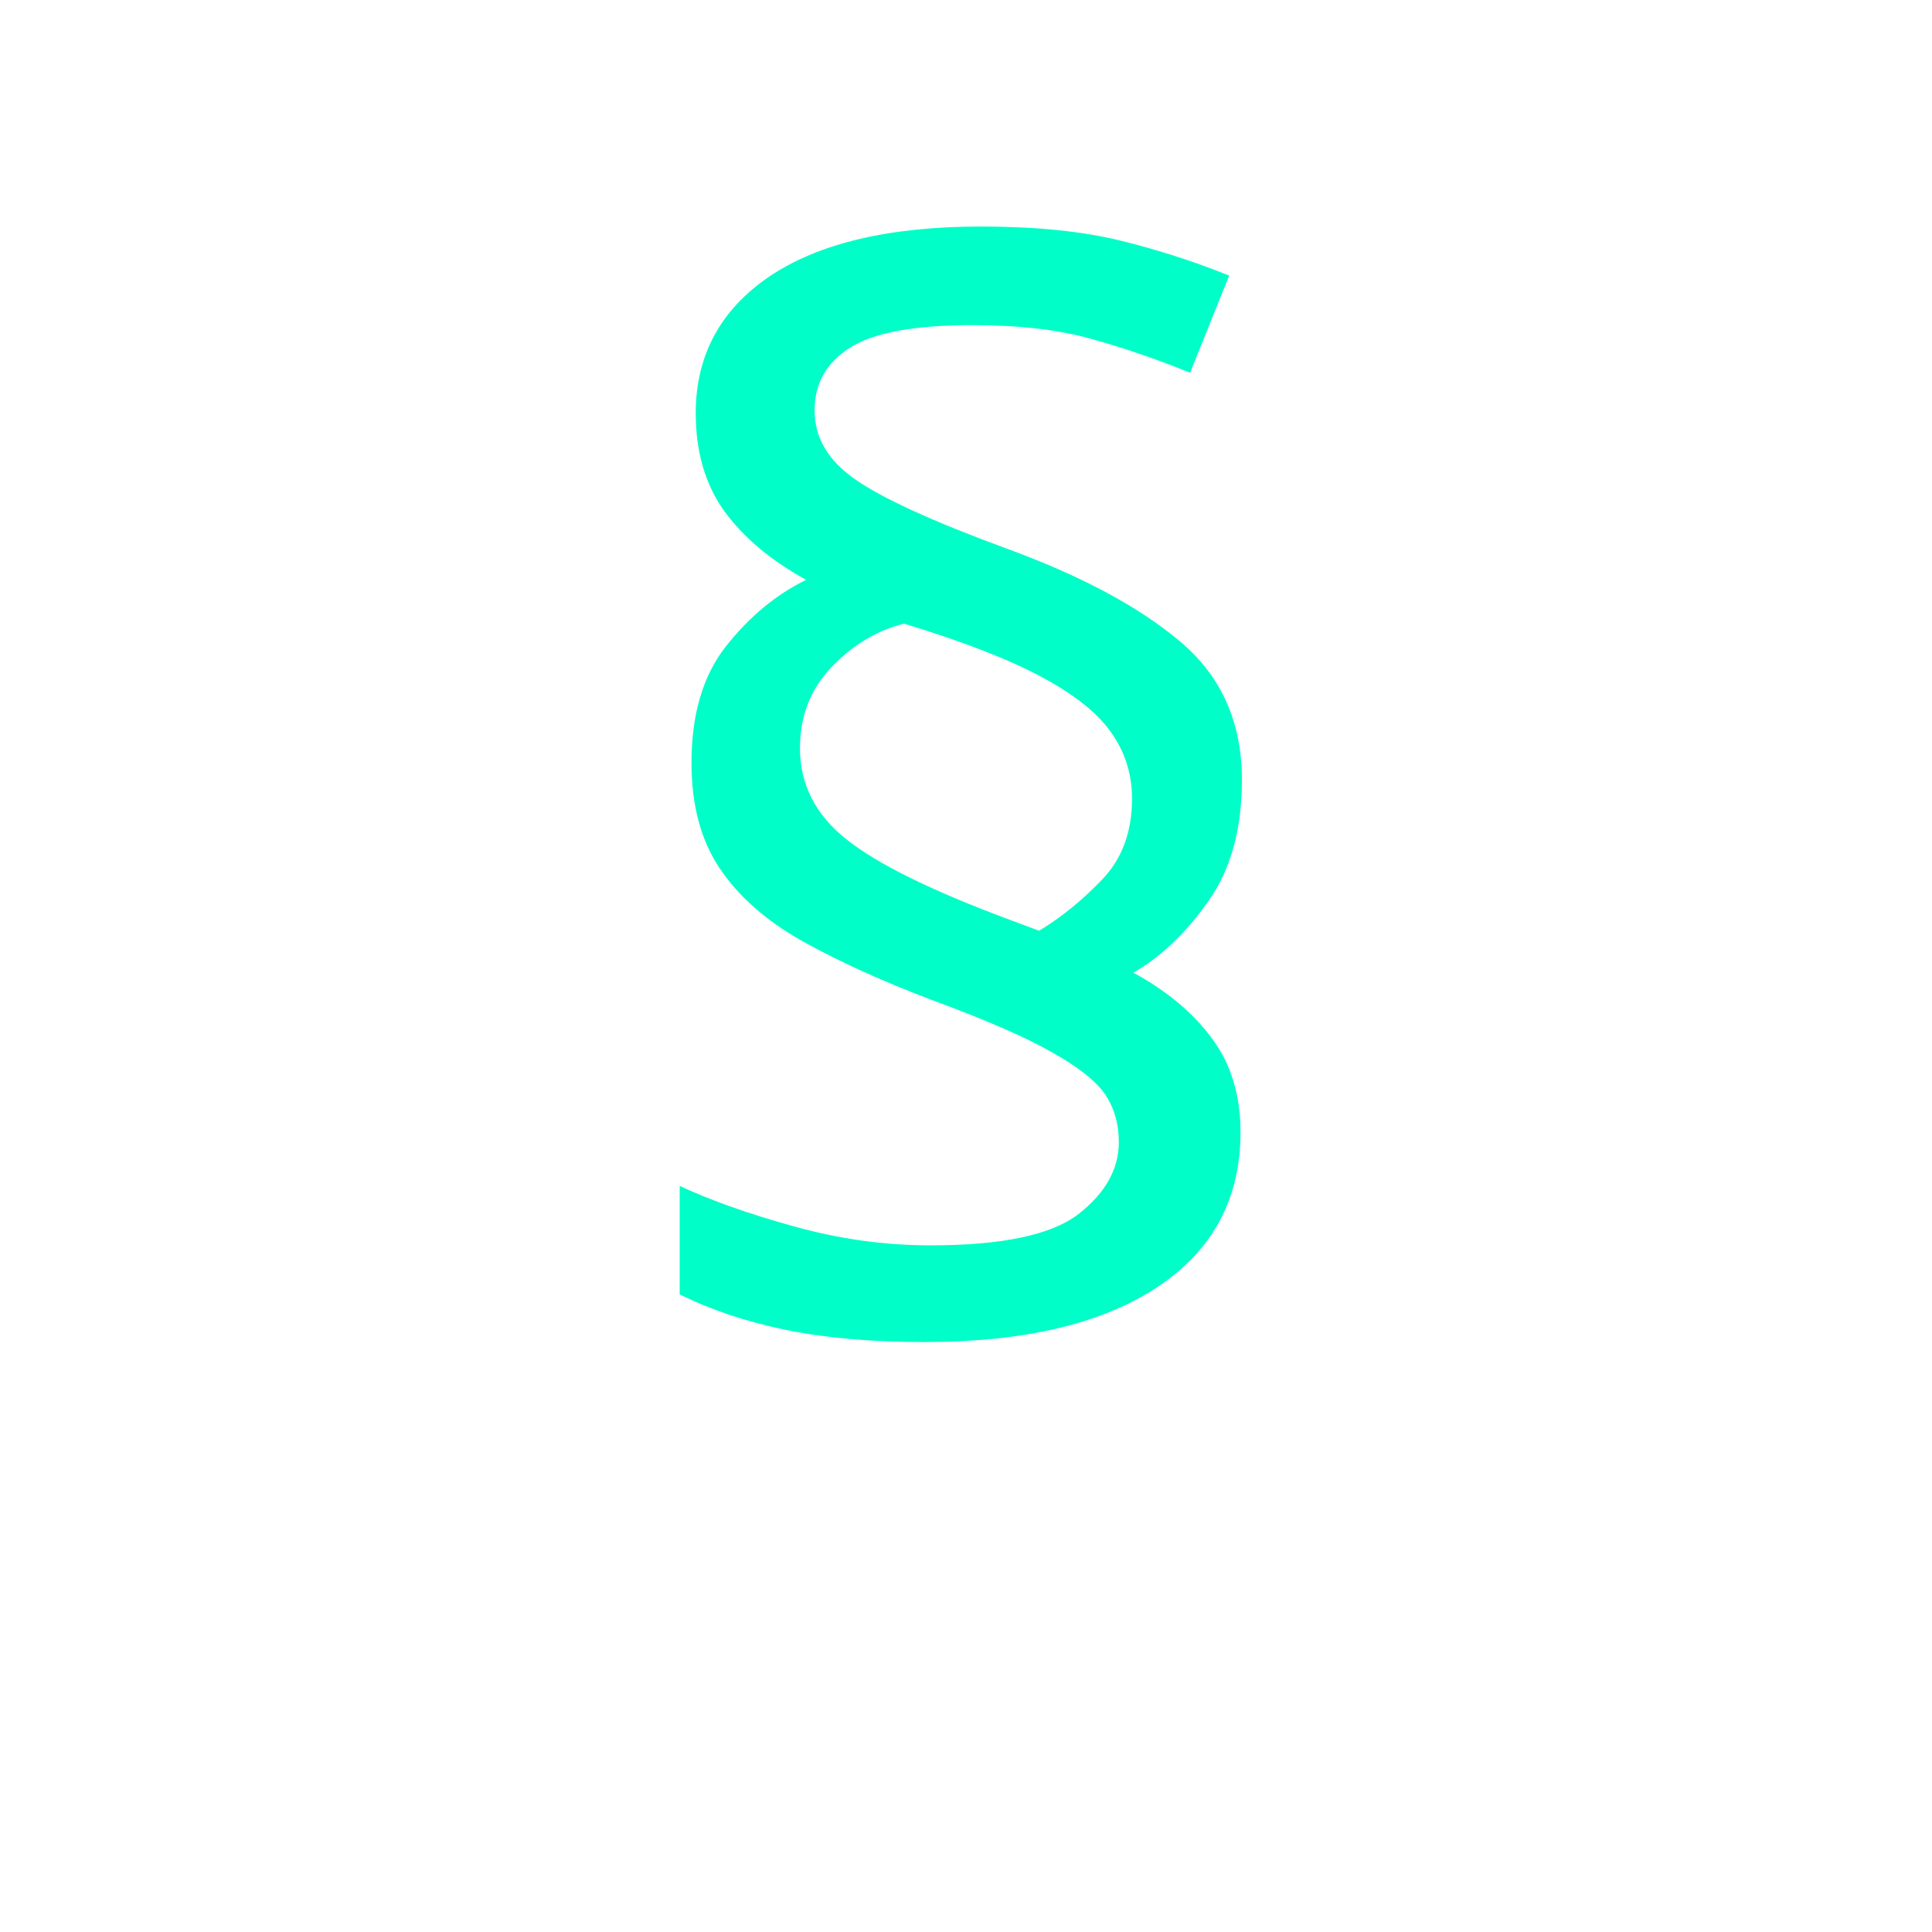
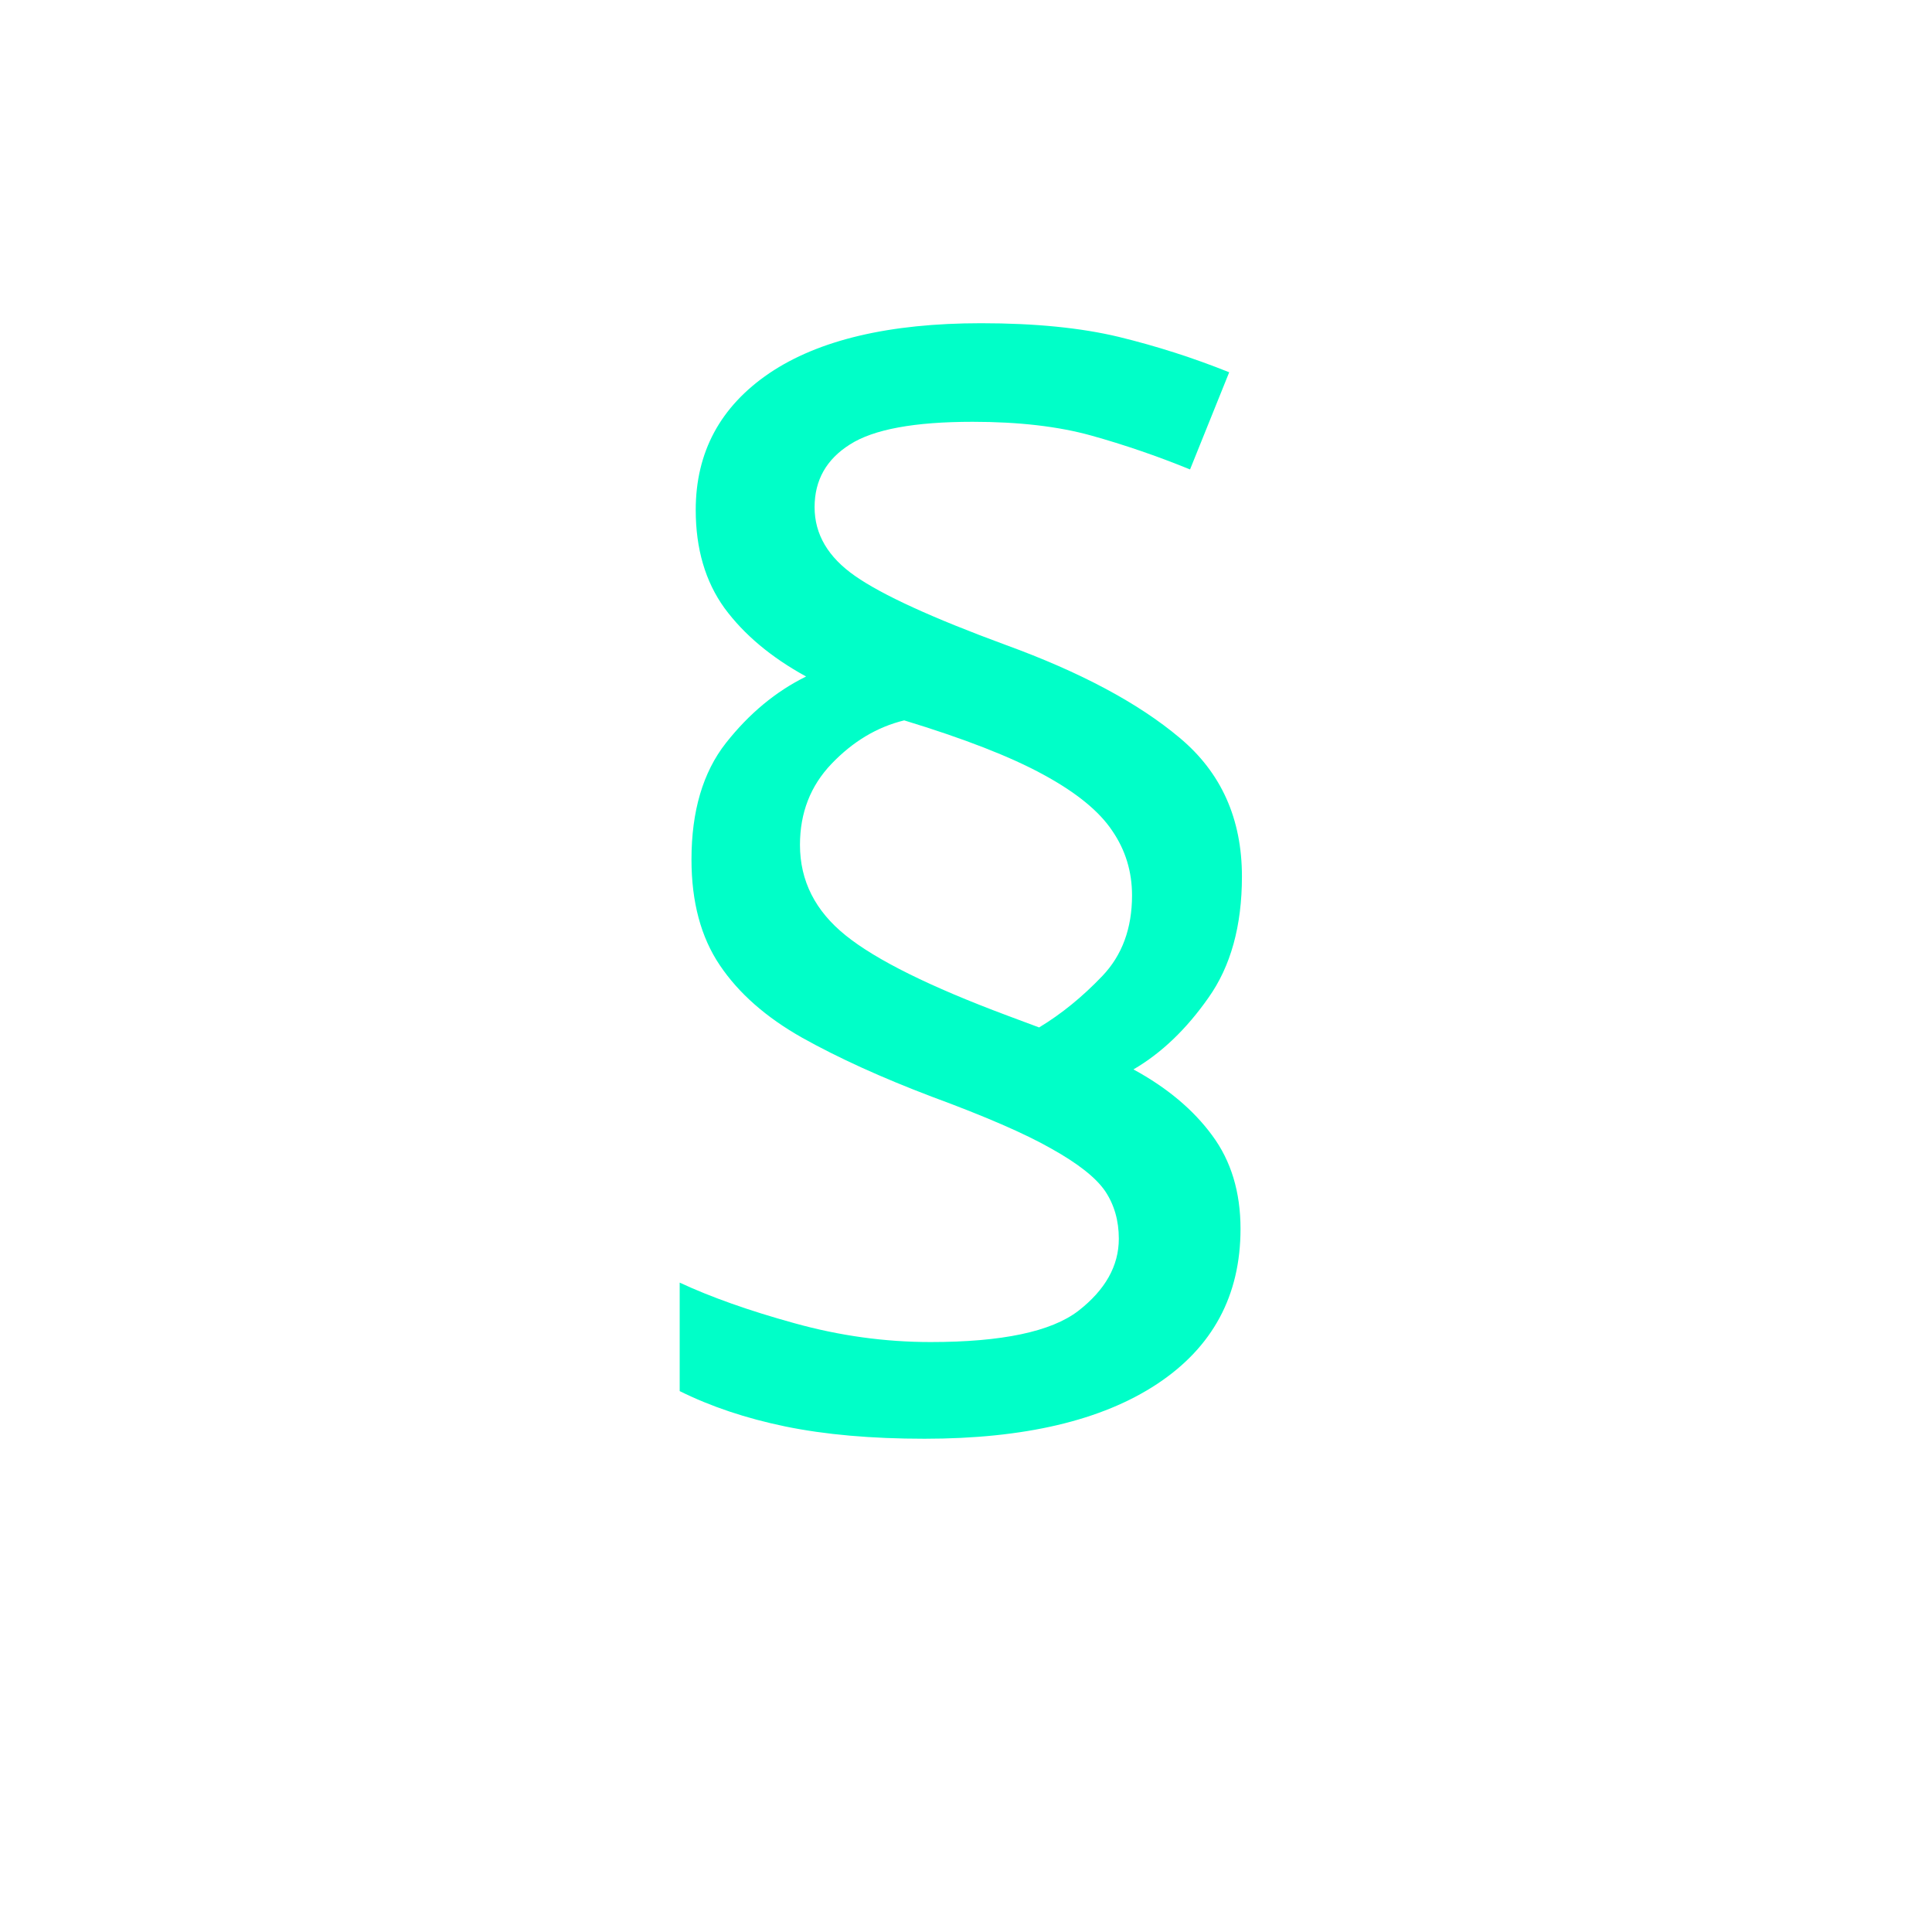
<svg xmlns="http://www.w3.org/2000/svg" width="64" height="64" viewBox="0 0 64 64">
-   <text x="50%" y="40%" fill="#00FFC8" font-size="48" text-anchor="middle" dominant-baseline="central" font-family="sans-serif">§</text>
+   <text x="50%" y="45%" fill="#00FFC8" font-size="48" text-anchor="middle" dominant-baseline="central" font-family="sans-serif">§</text>
</svg>
